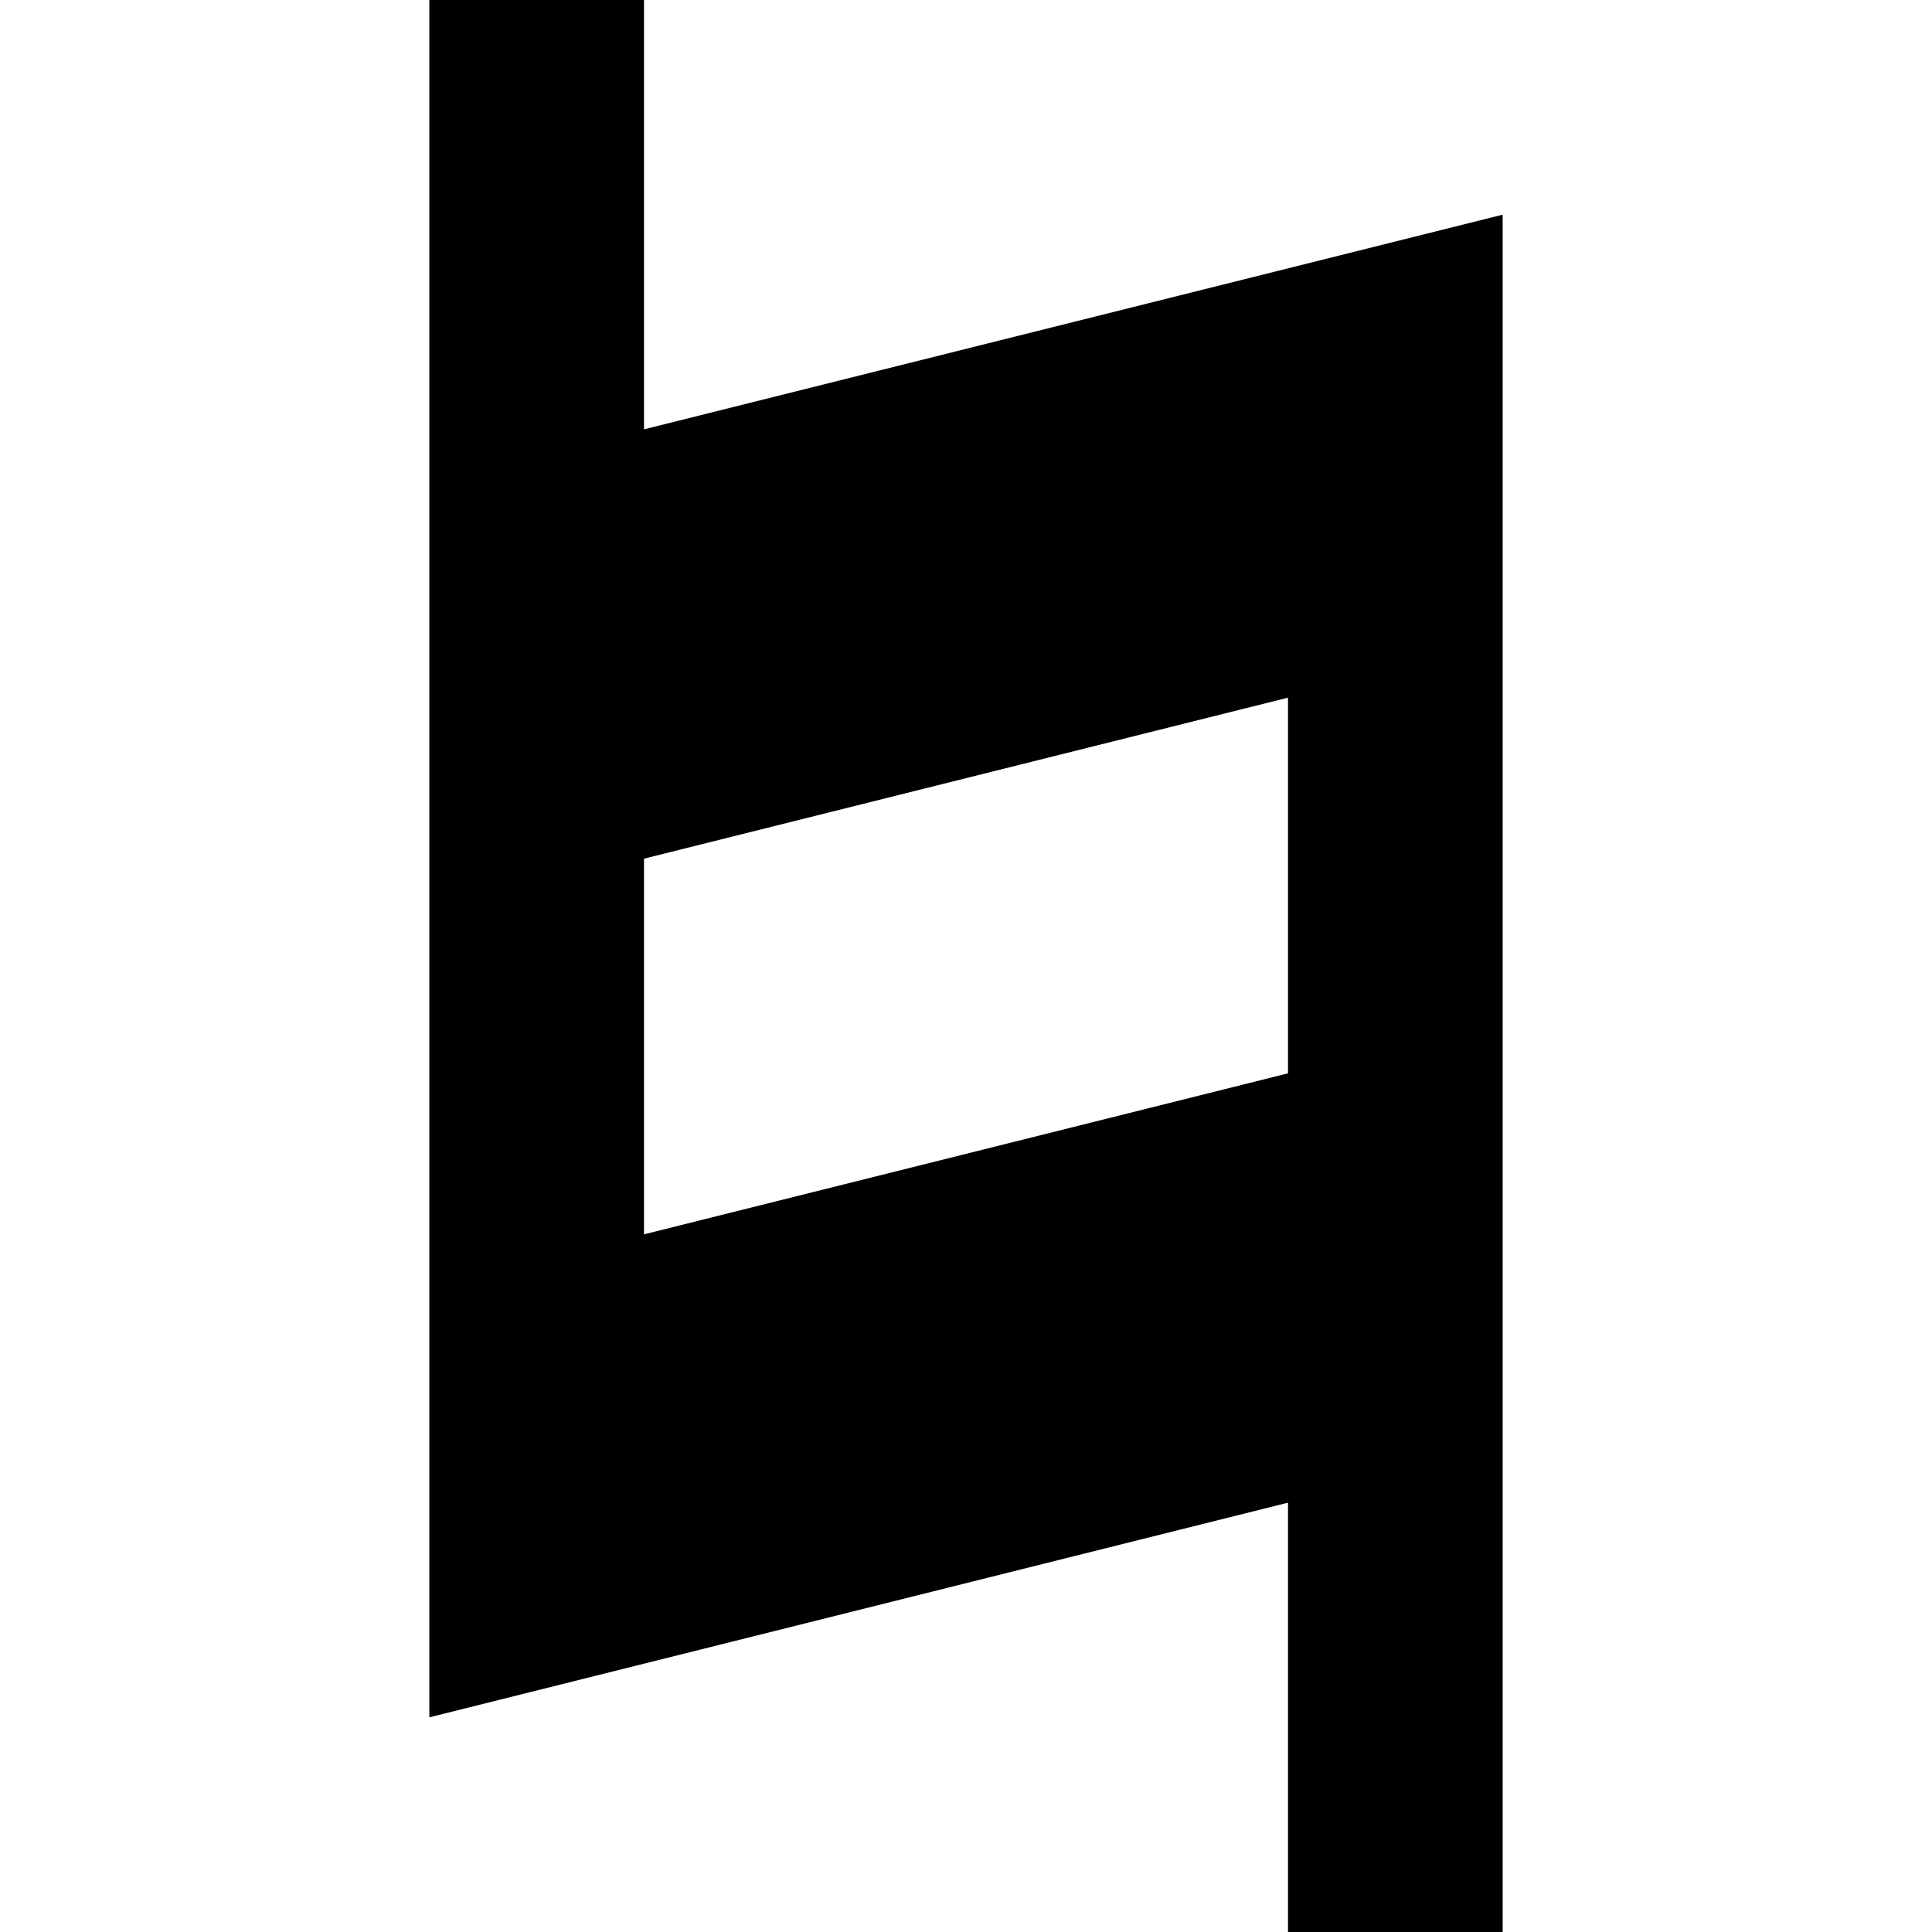
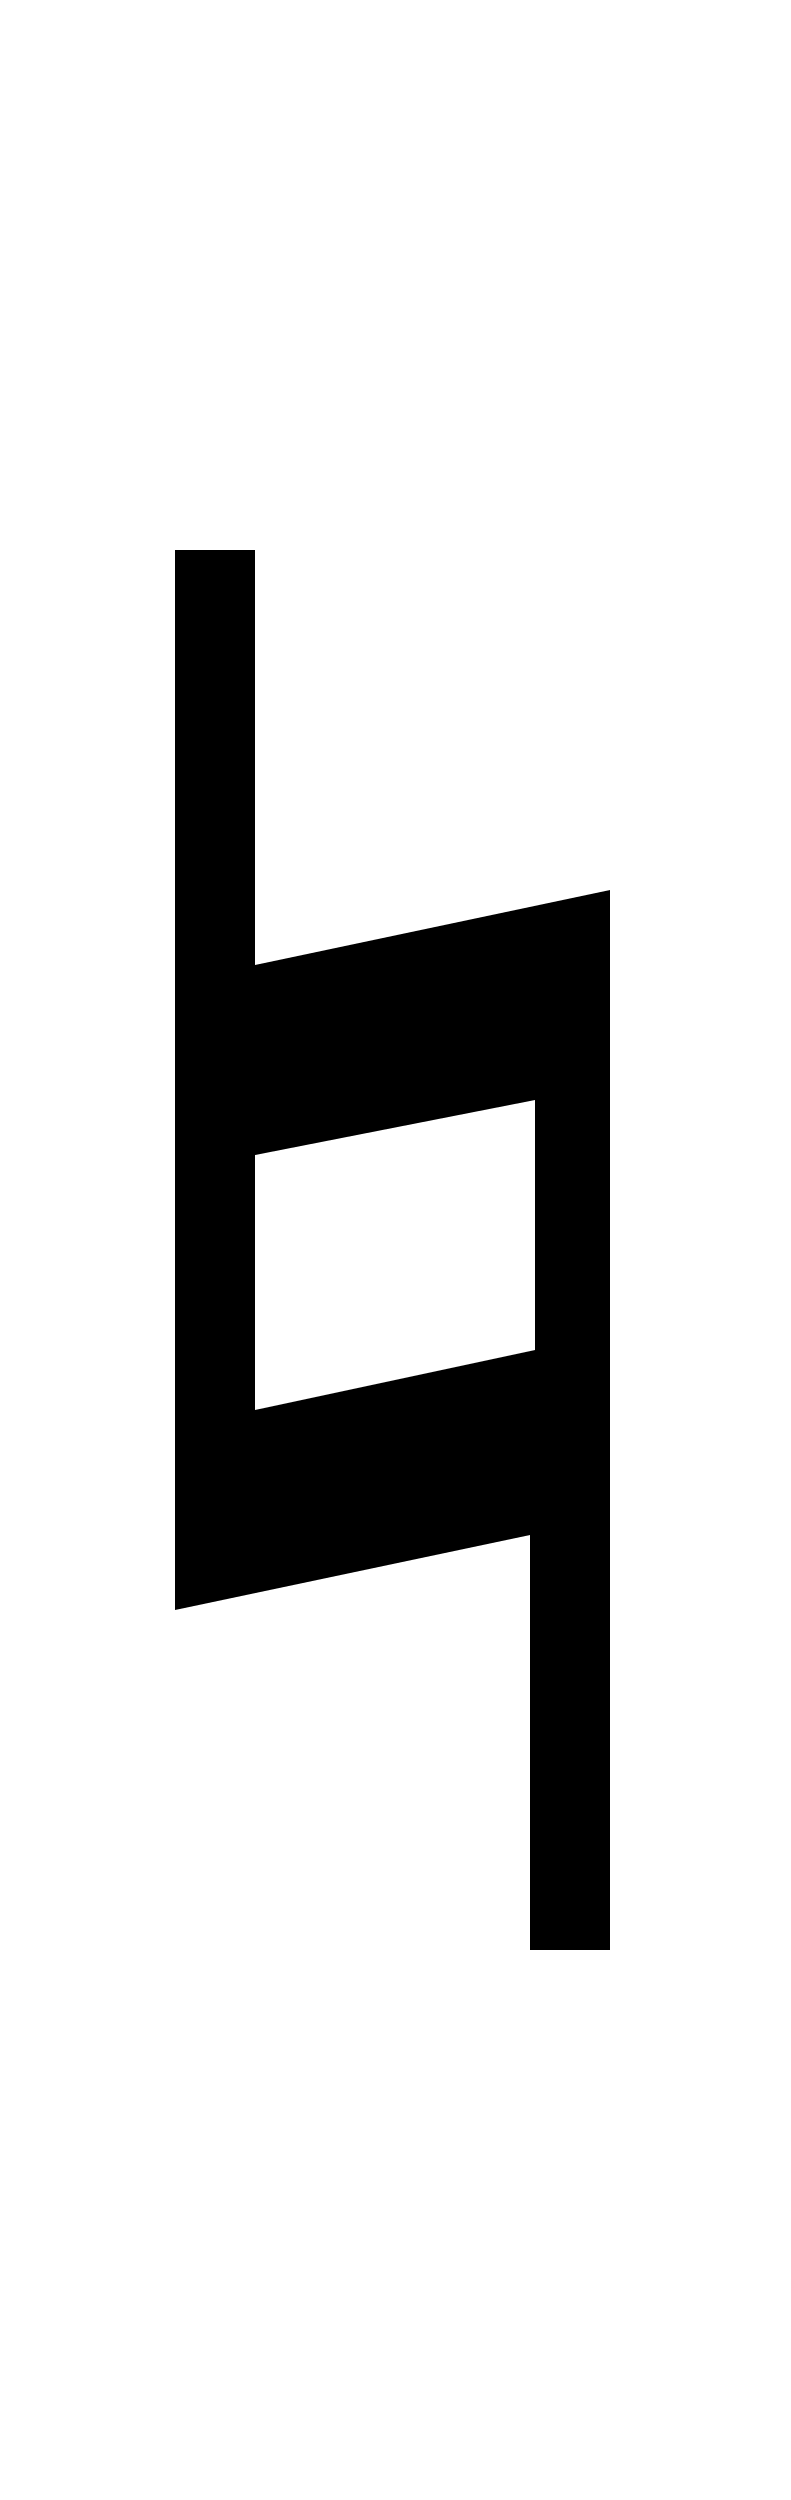
- <svg xmlns="http://www.w3.org/2000/svg" version="1.1" id="Capa_1" x="0px" y="0px" viewBox="0 0 270 270" style="enable-background:new 0 0 270 270;" xml:space="preserve">
+ <svg xmlns="http://www.w3.org/2000/svg" version="1.1" id="Capa_1" x="0px" y="0px" viewBox="0 0 15.8 50" style="enable-background:new 0 0 270 270;" xml:space="preserve">
  <g id="XMLID_14_">
-     <path id="XMLID_906_" d="M90,60V0H60v240l120-30v60h30V30L90,60z M180,150l-90,22.5V120l90-22.5V150z" />
+     <path id="natural_1_" d="M5.1,23.1v5.1l5.6-1.2v-5L5.1,23.1z M12.2,17.8V39h-1.6v-8.3l-7.1,1.5V11h1.6v8.3L12.2,17.8z" />
  </g>
</svg>
